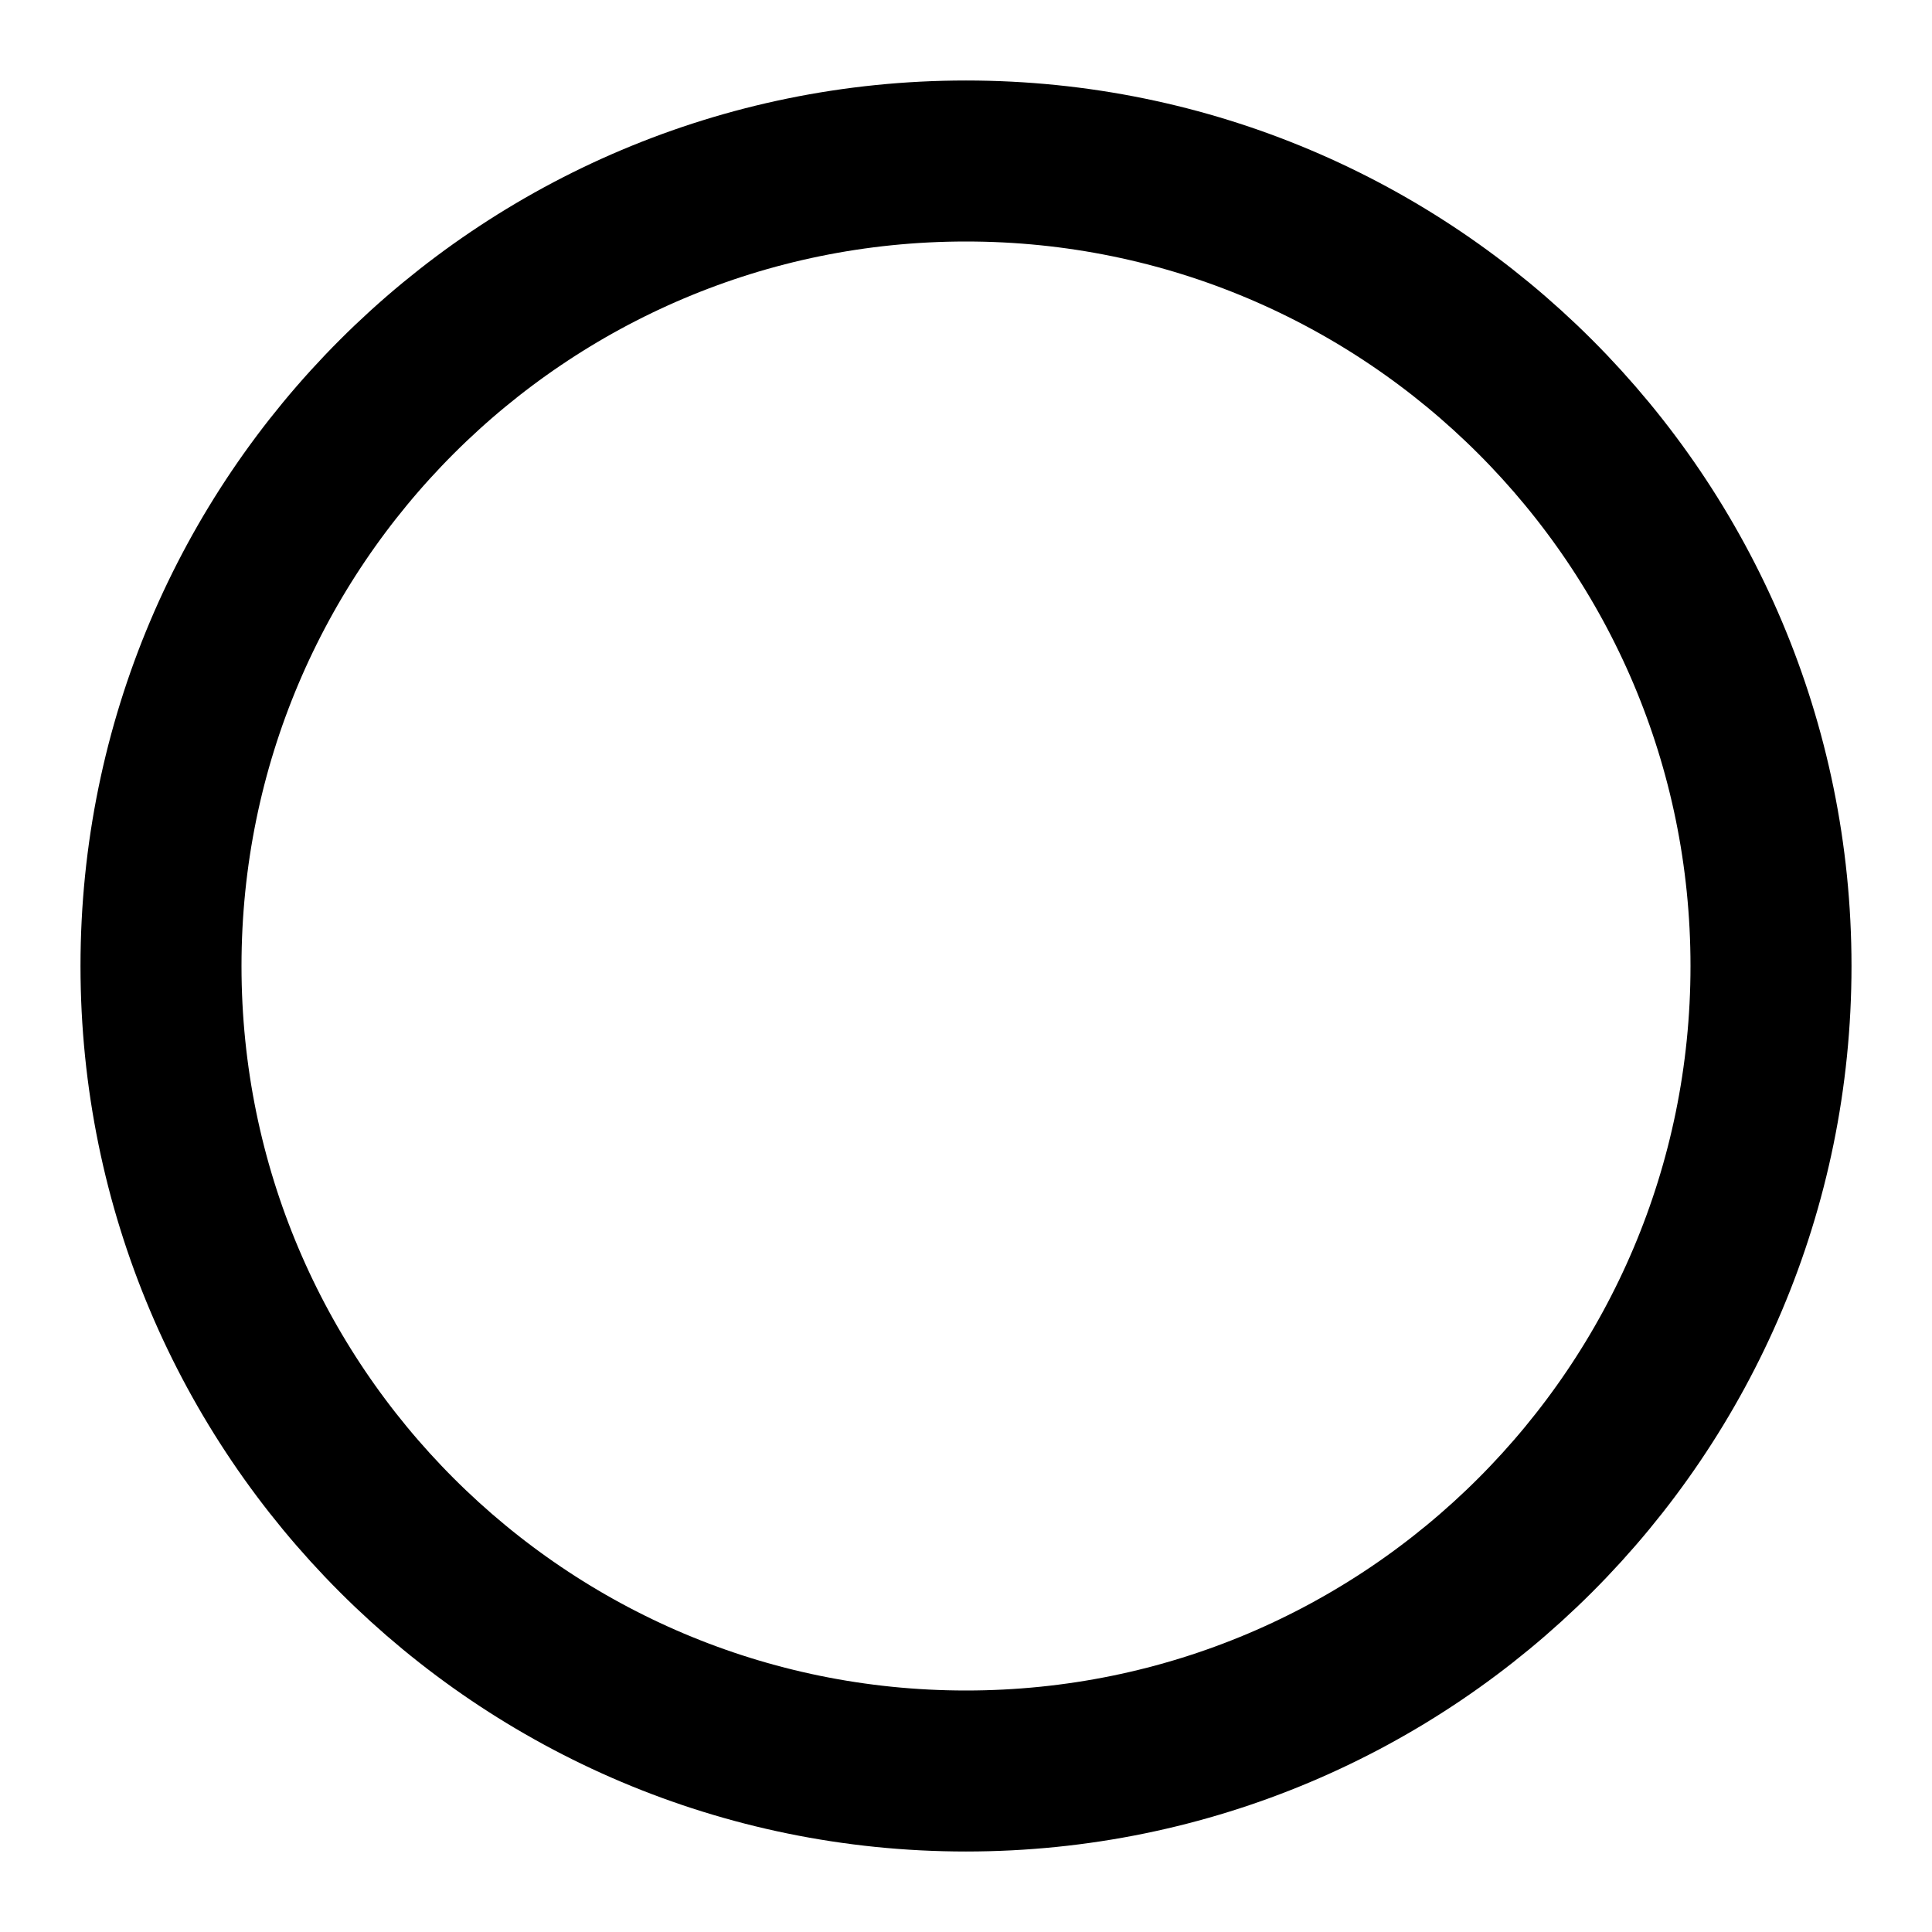
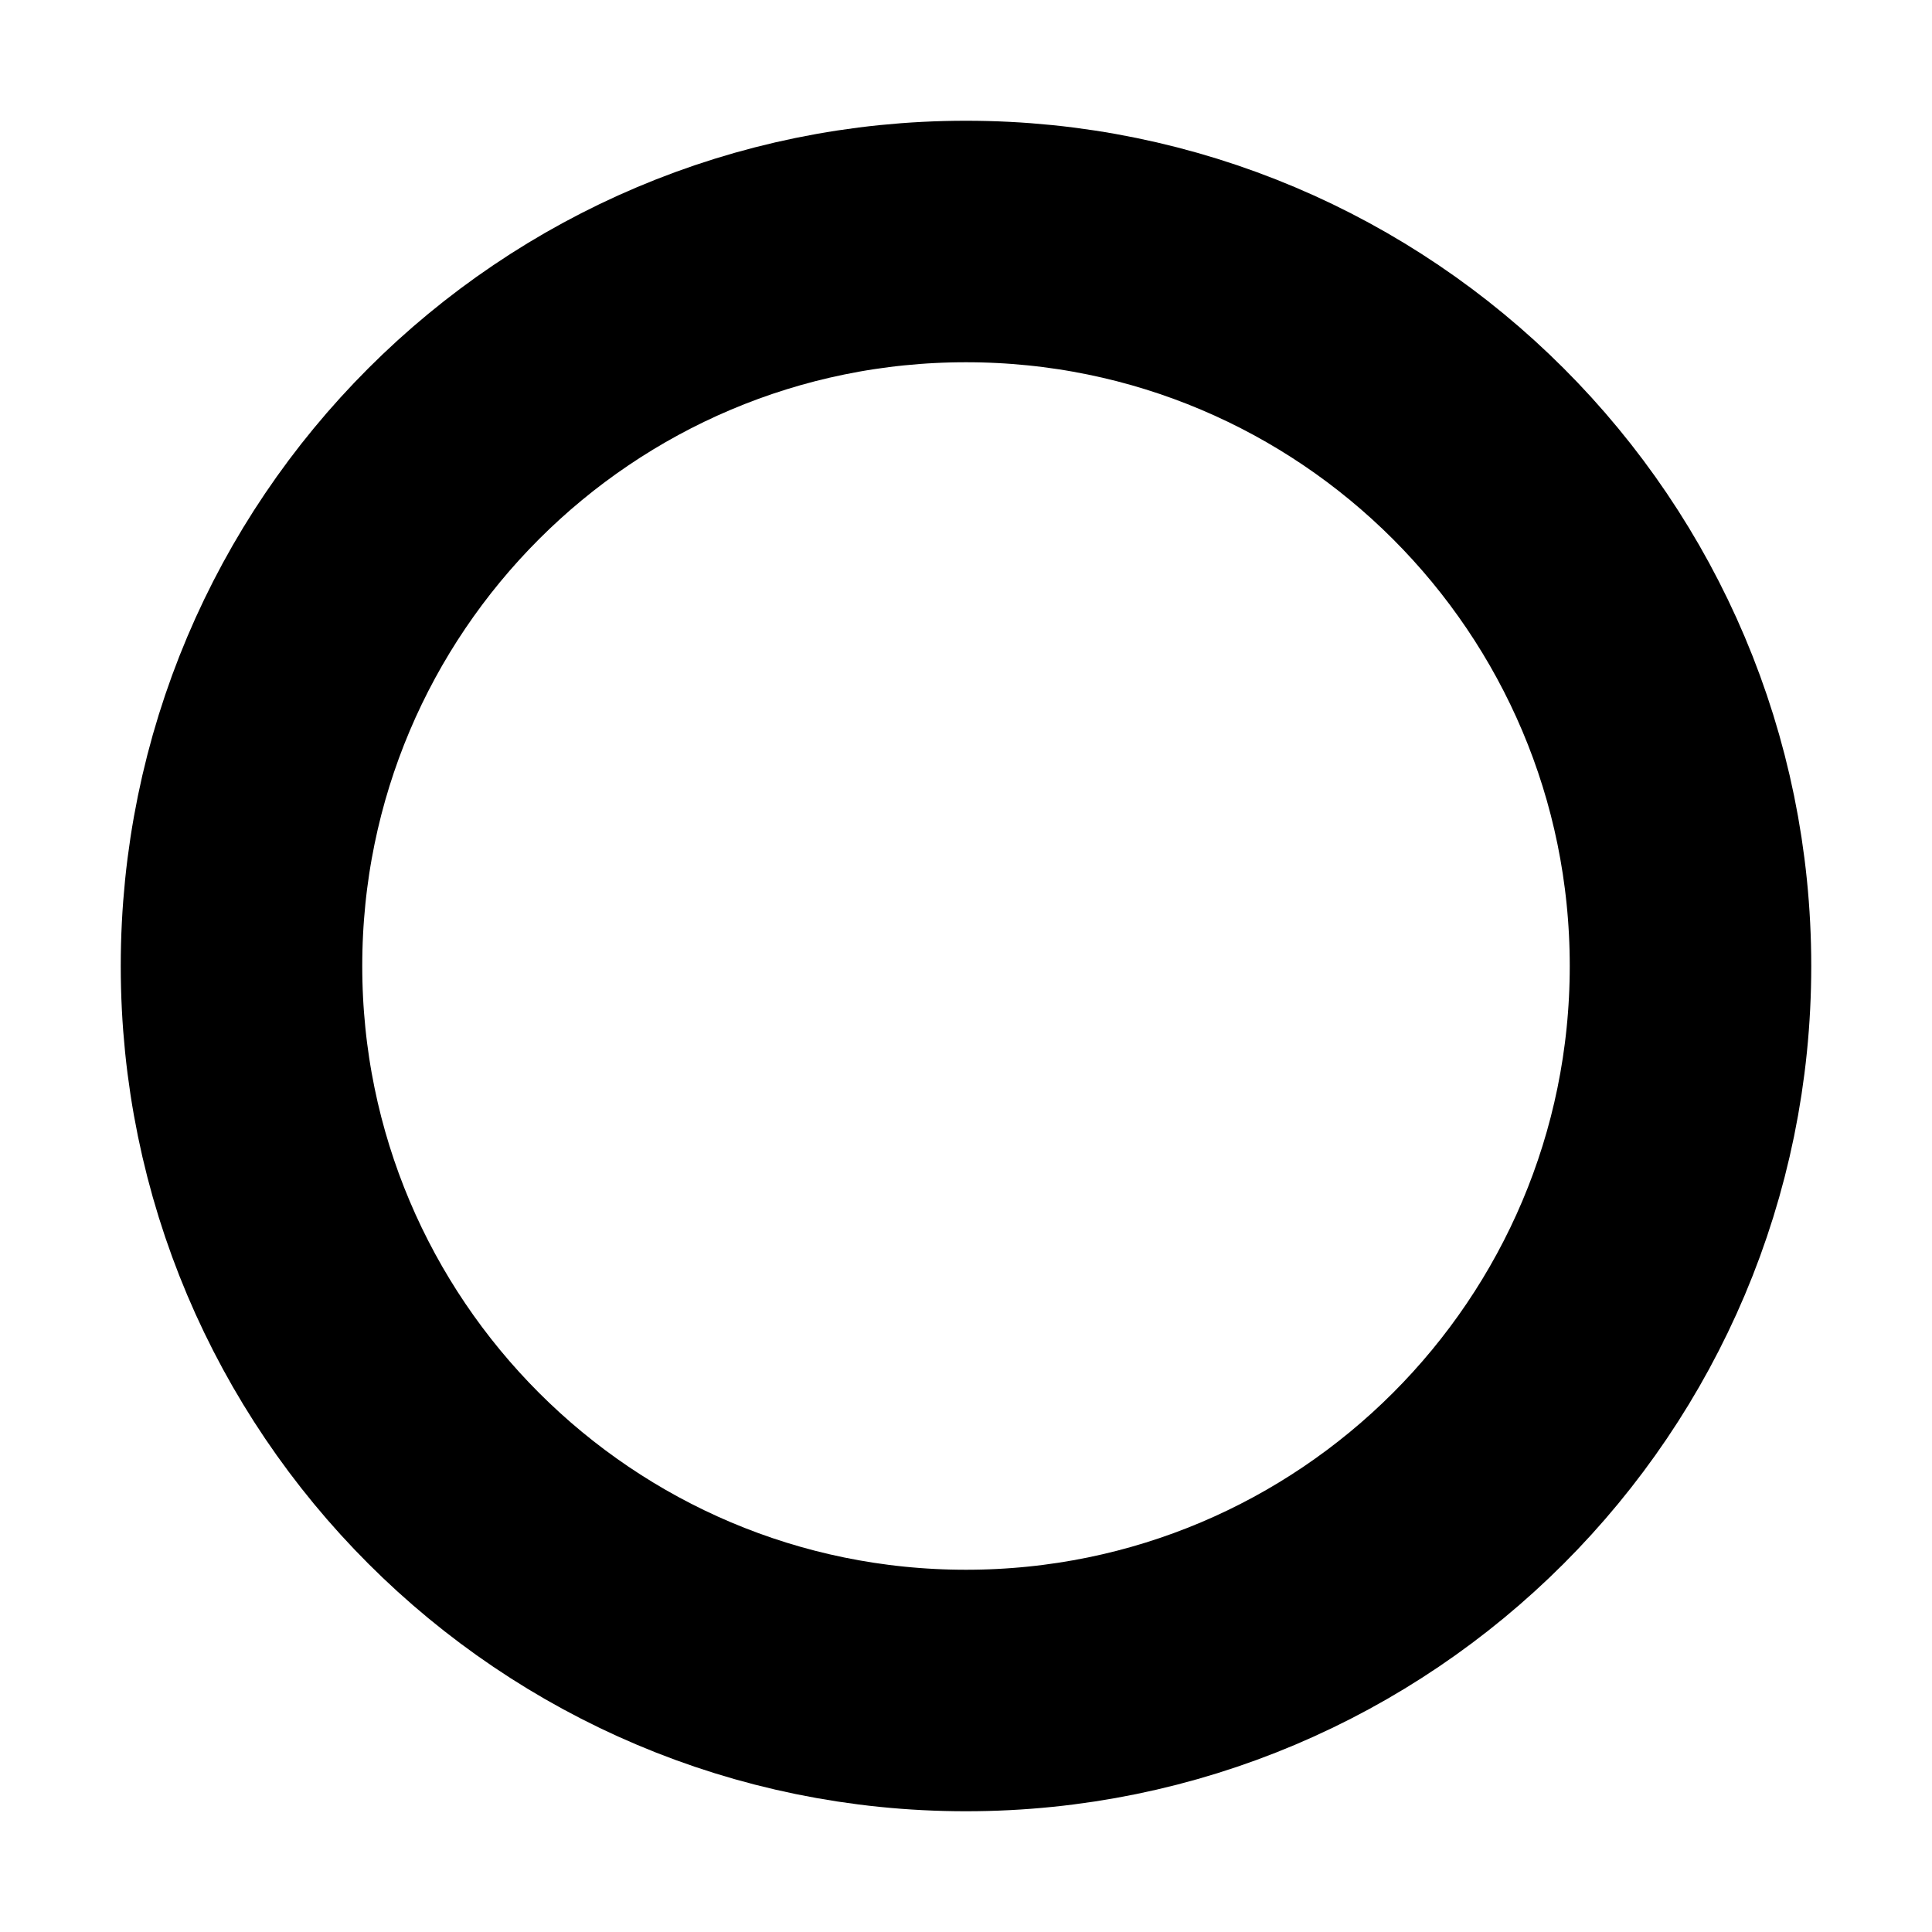
- <svg xmlns="http://www.w3.org/2000/svg" width="24" height="24" viewBox="0 0 24 24" fill="none" stroke="currentColor" stroke-width="2" stroke-linecap="round" stroke-linejoin="round">
-   <circle cx="12" cy="12" r="10" />
+ <svg xmlns="http://www.w3.org/2000/svg" width="24" height="24" viewBox="0 0 24 24" fill="none" stroke="currentColor" stroke-width="3" stroke-linecap="square" stroke-linejoin="miter">
+   <circle cx="12" cy="12" r="9" />
</svg>
